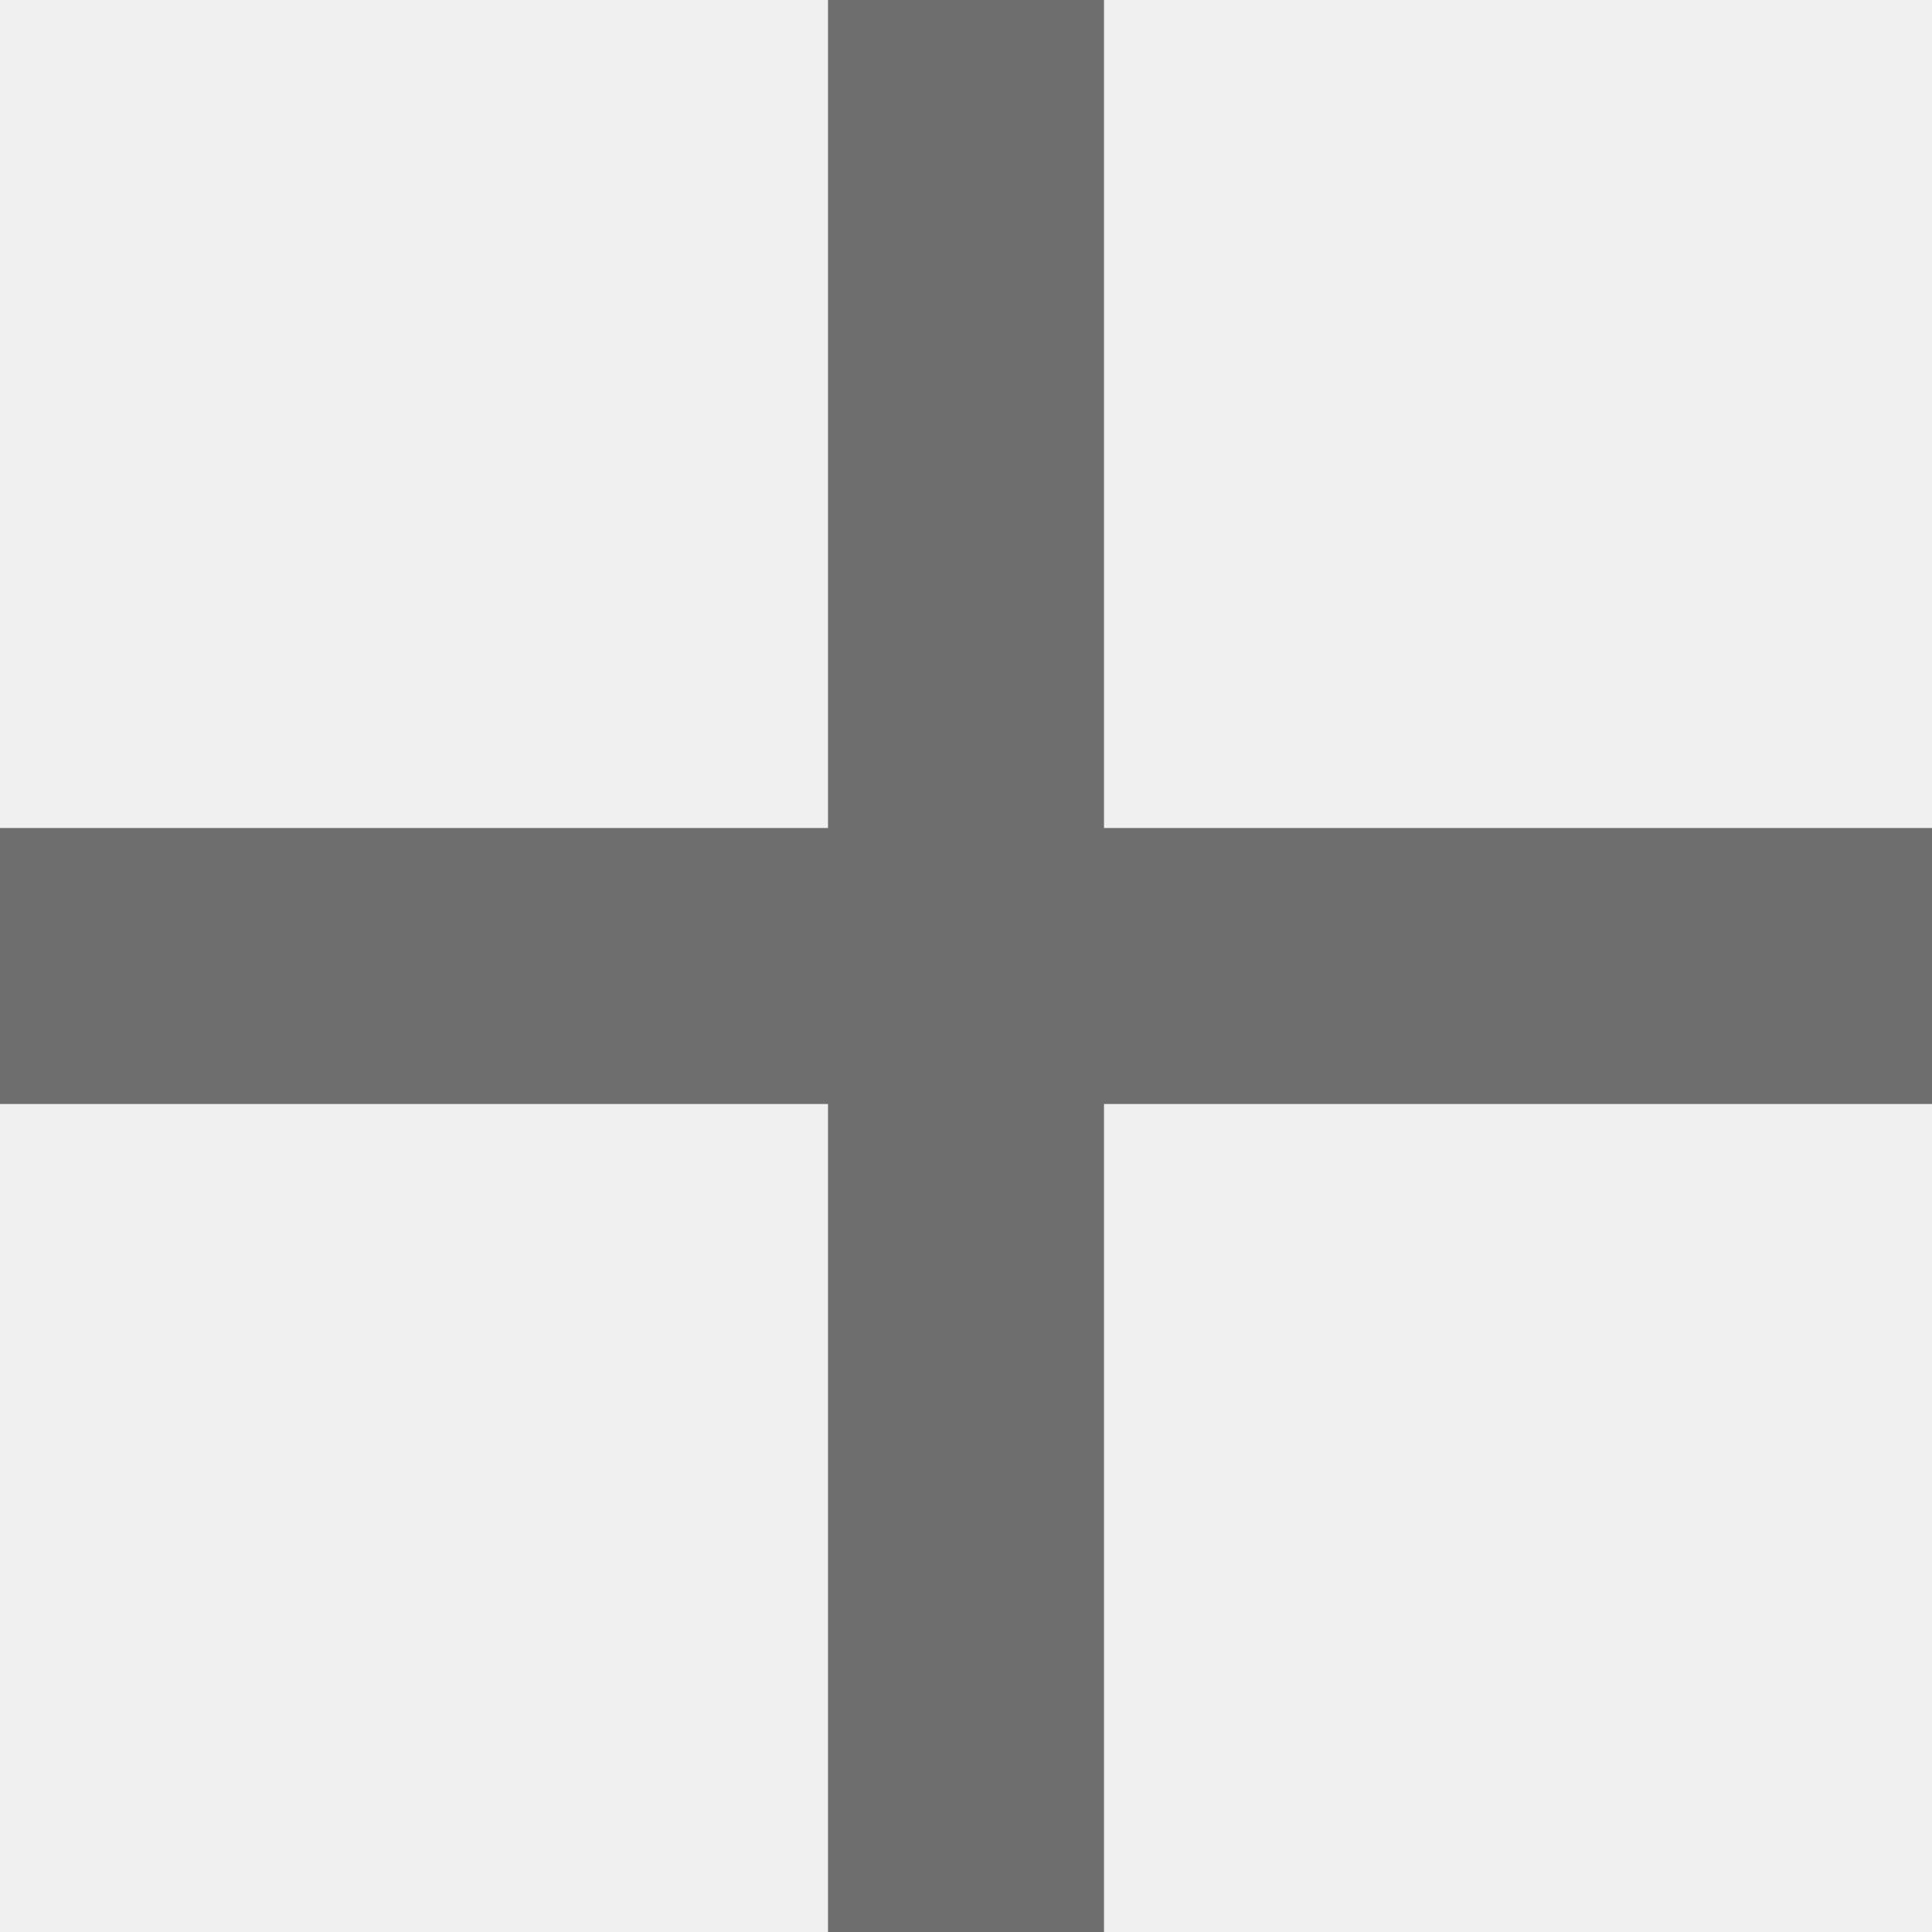
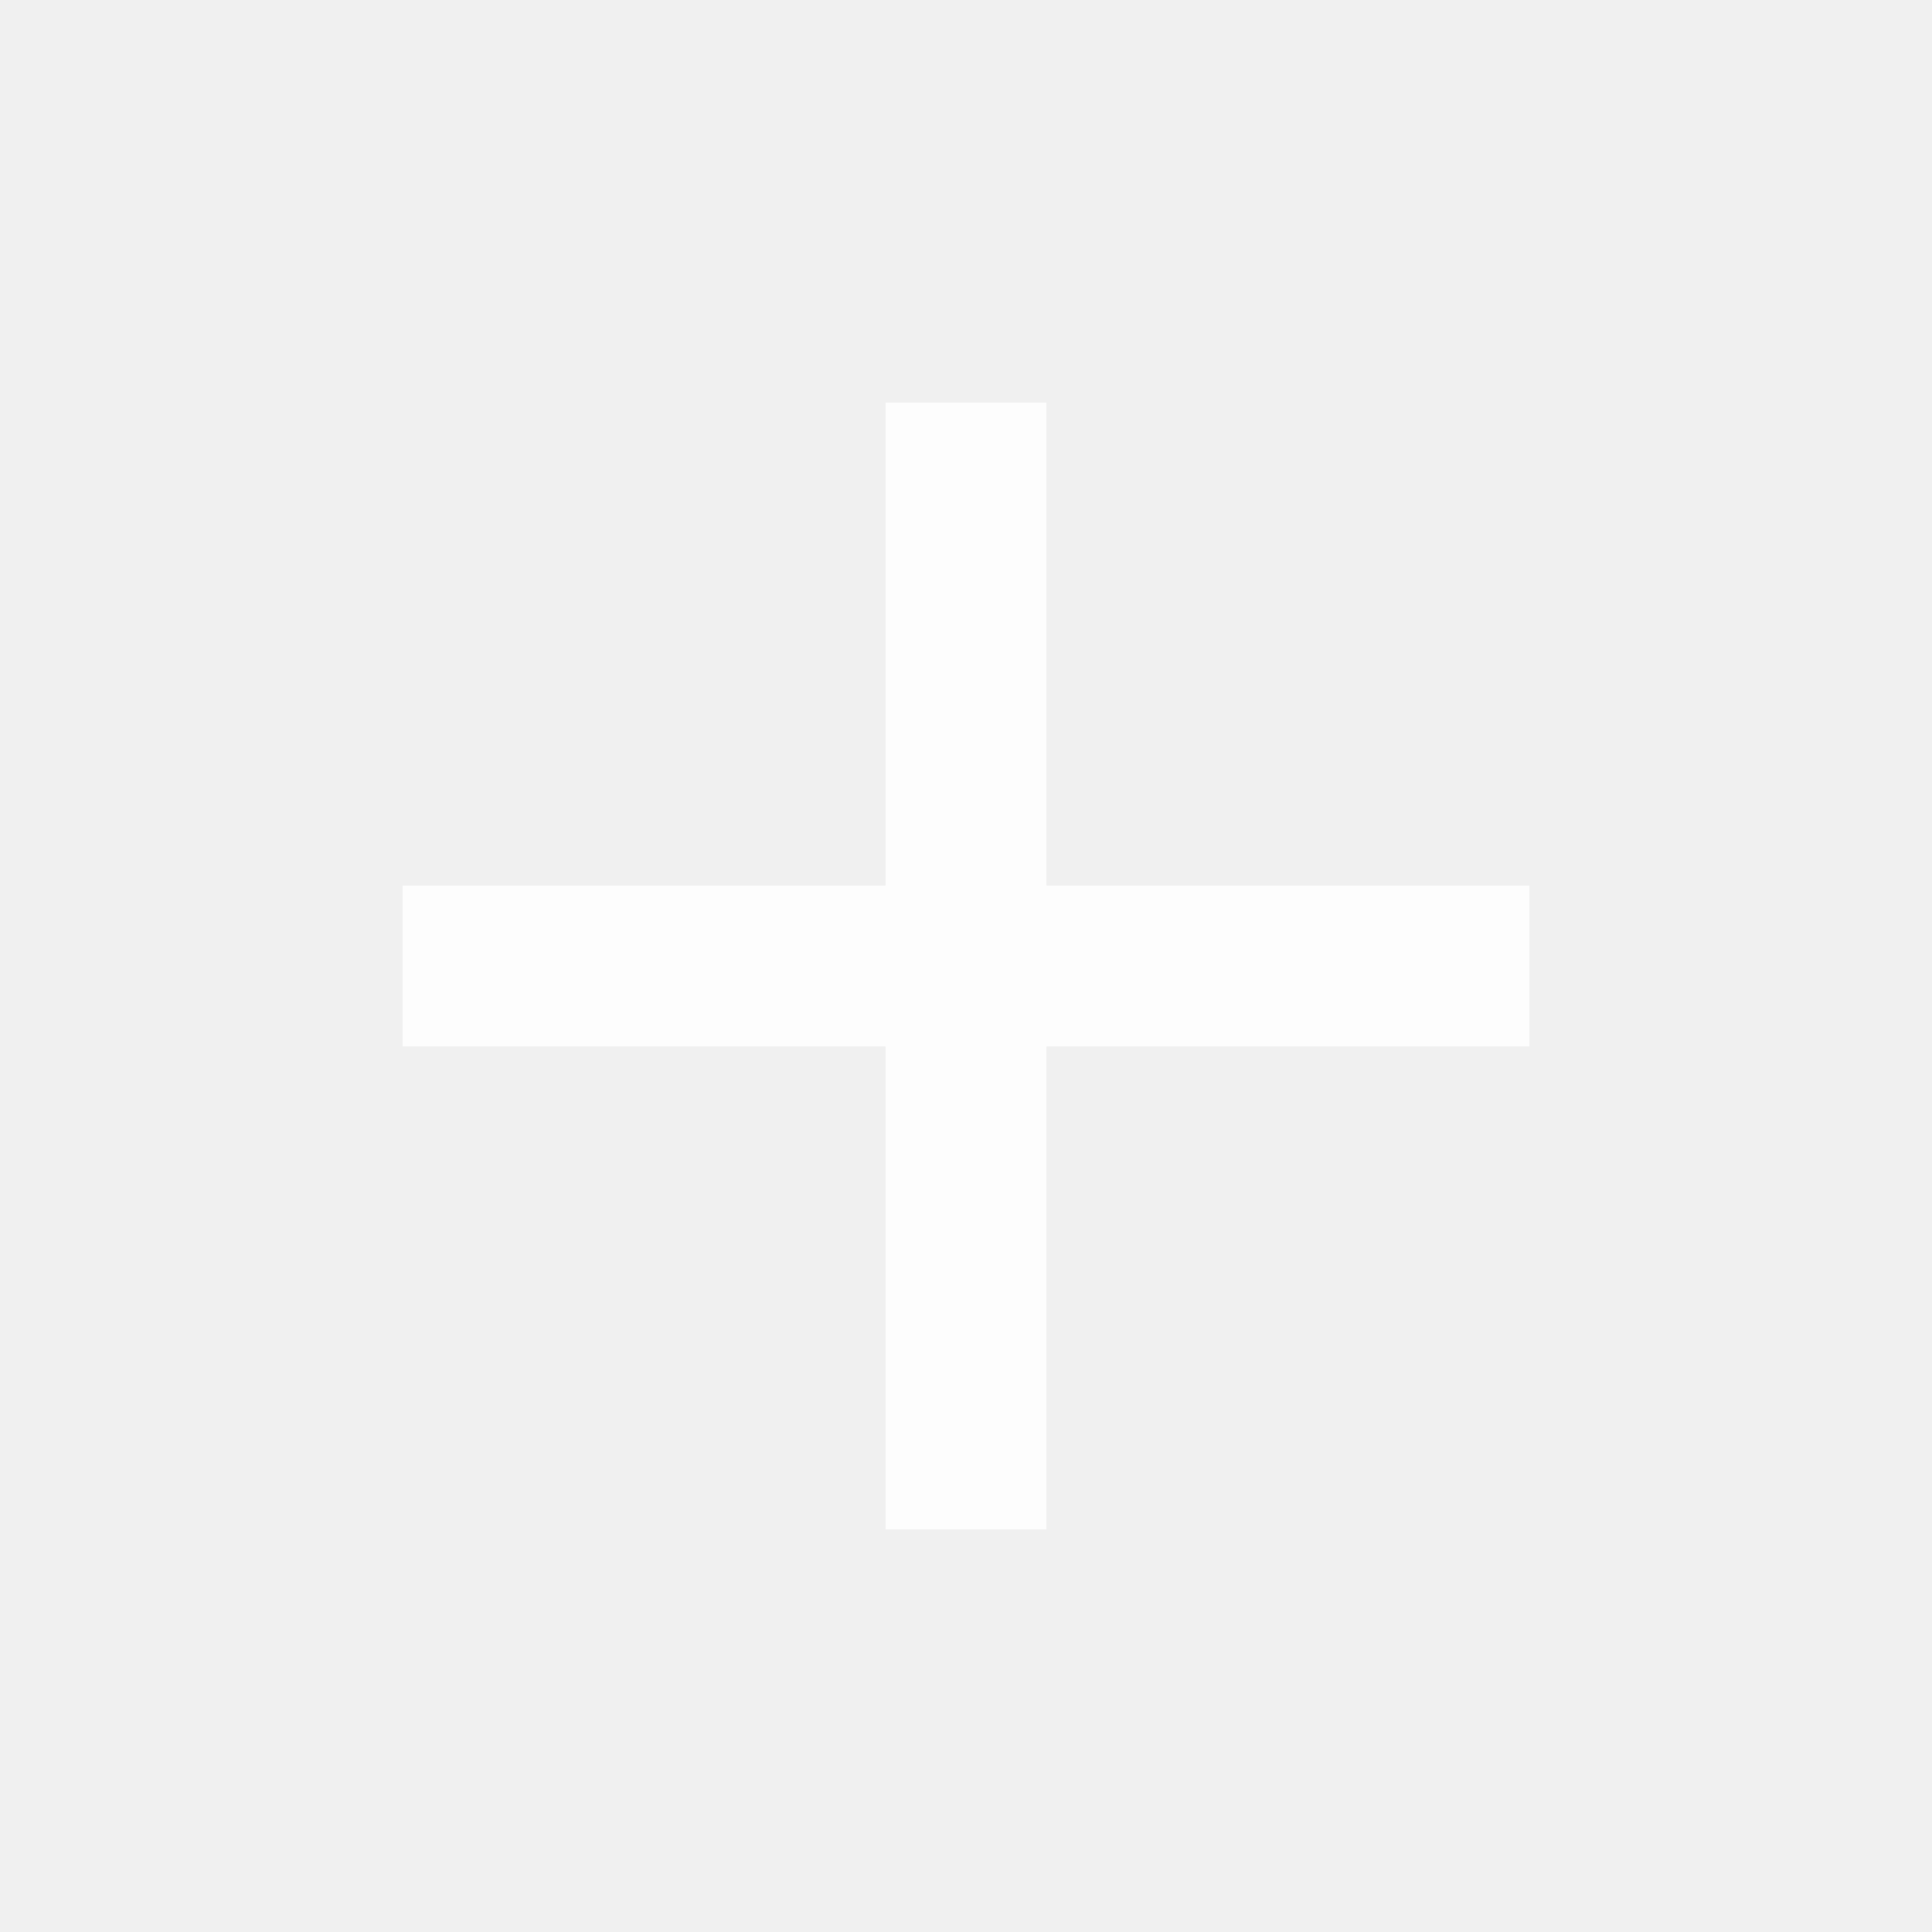
- <svg xmlns="http://www.w3.org/2000/svg" width="14" height="14" viewBox="0 0 14 14" fill="none">
-   <path fill-rule="evenodd" clip-rule="evenodd" d="M6 0V6H0V8H6V14H8V8H14V6H8V0H6Z" fill="black" fill-opacity="0.54" />
+ <svg xmlns="http://www.w3.org/2000/svg" width="24" height="24" viewBox="0 0 24 24" fill="none">
+   <path fill-rule="evenodd" clip-rule="evenodd" d="M11 5V11H5V13H11V19H13V13H19V11H13V5H11Z" fill="white" fill-opacity="0.84" />
</svg>
